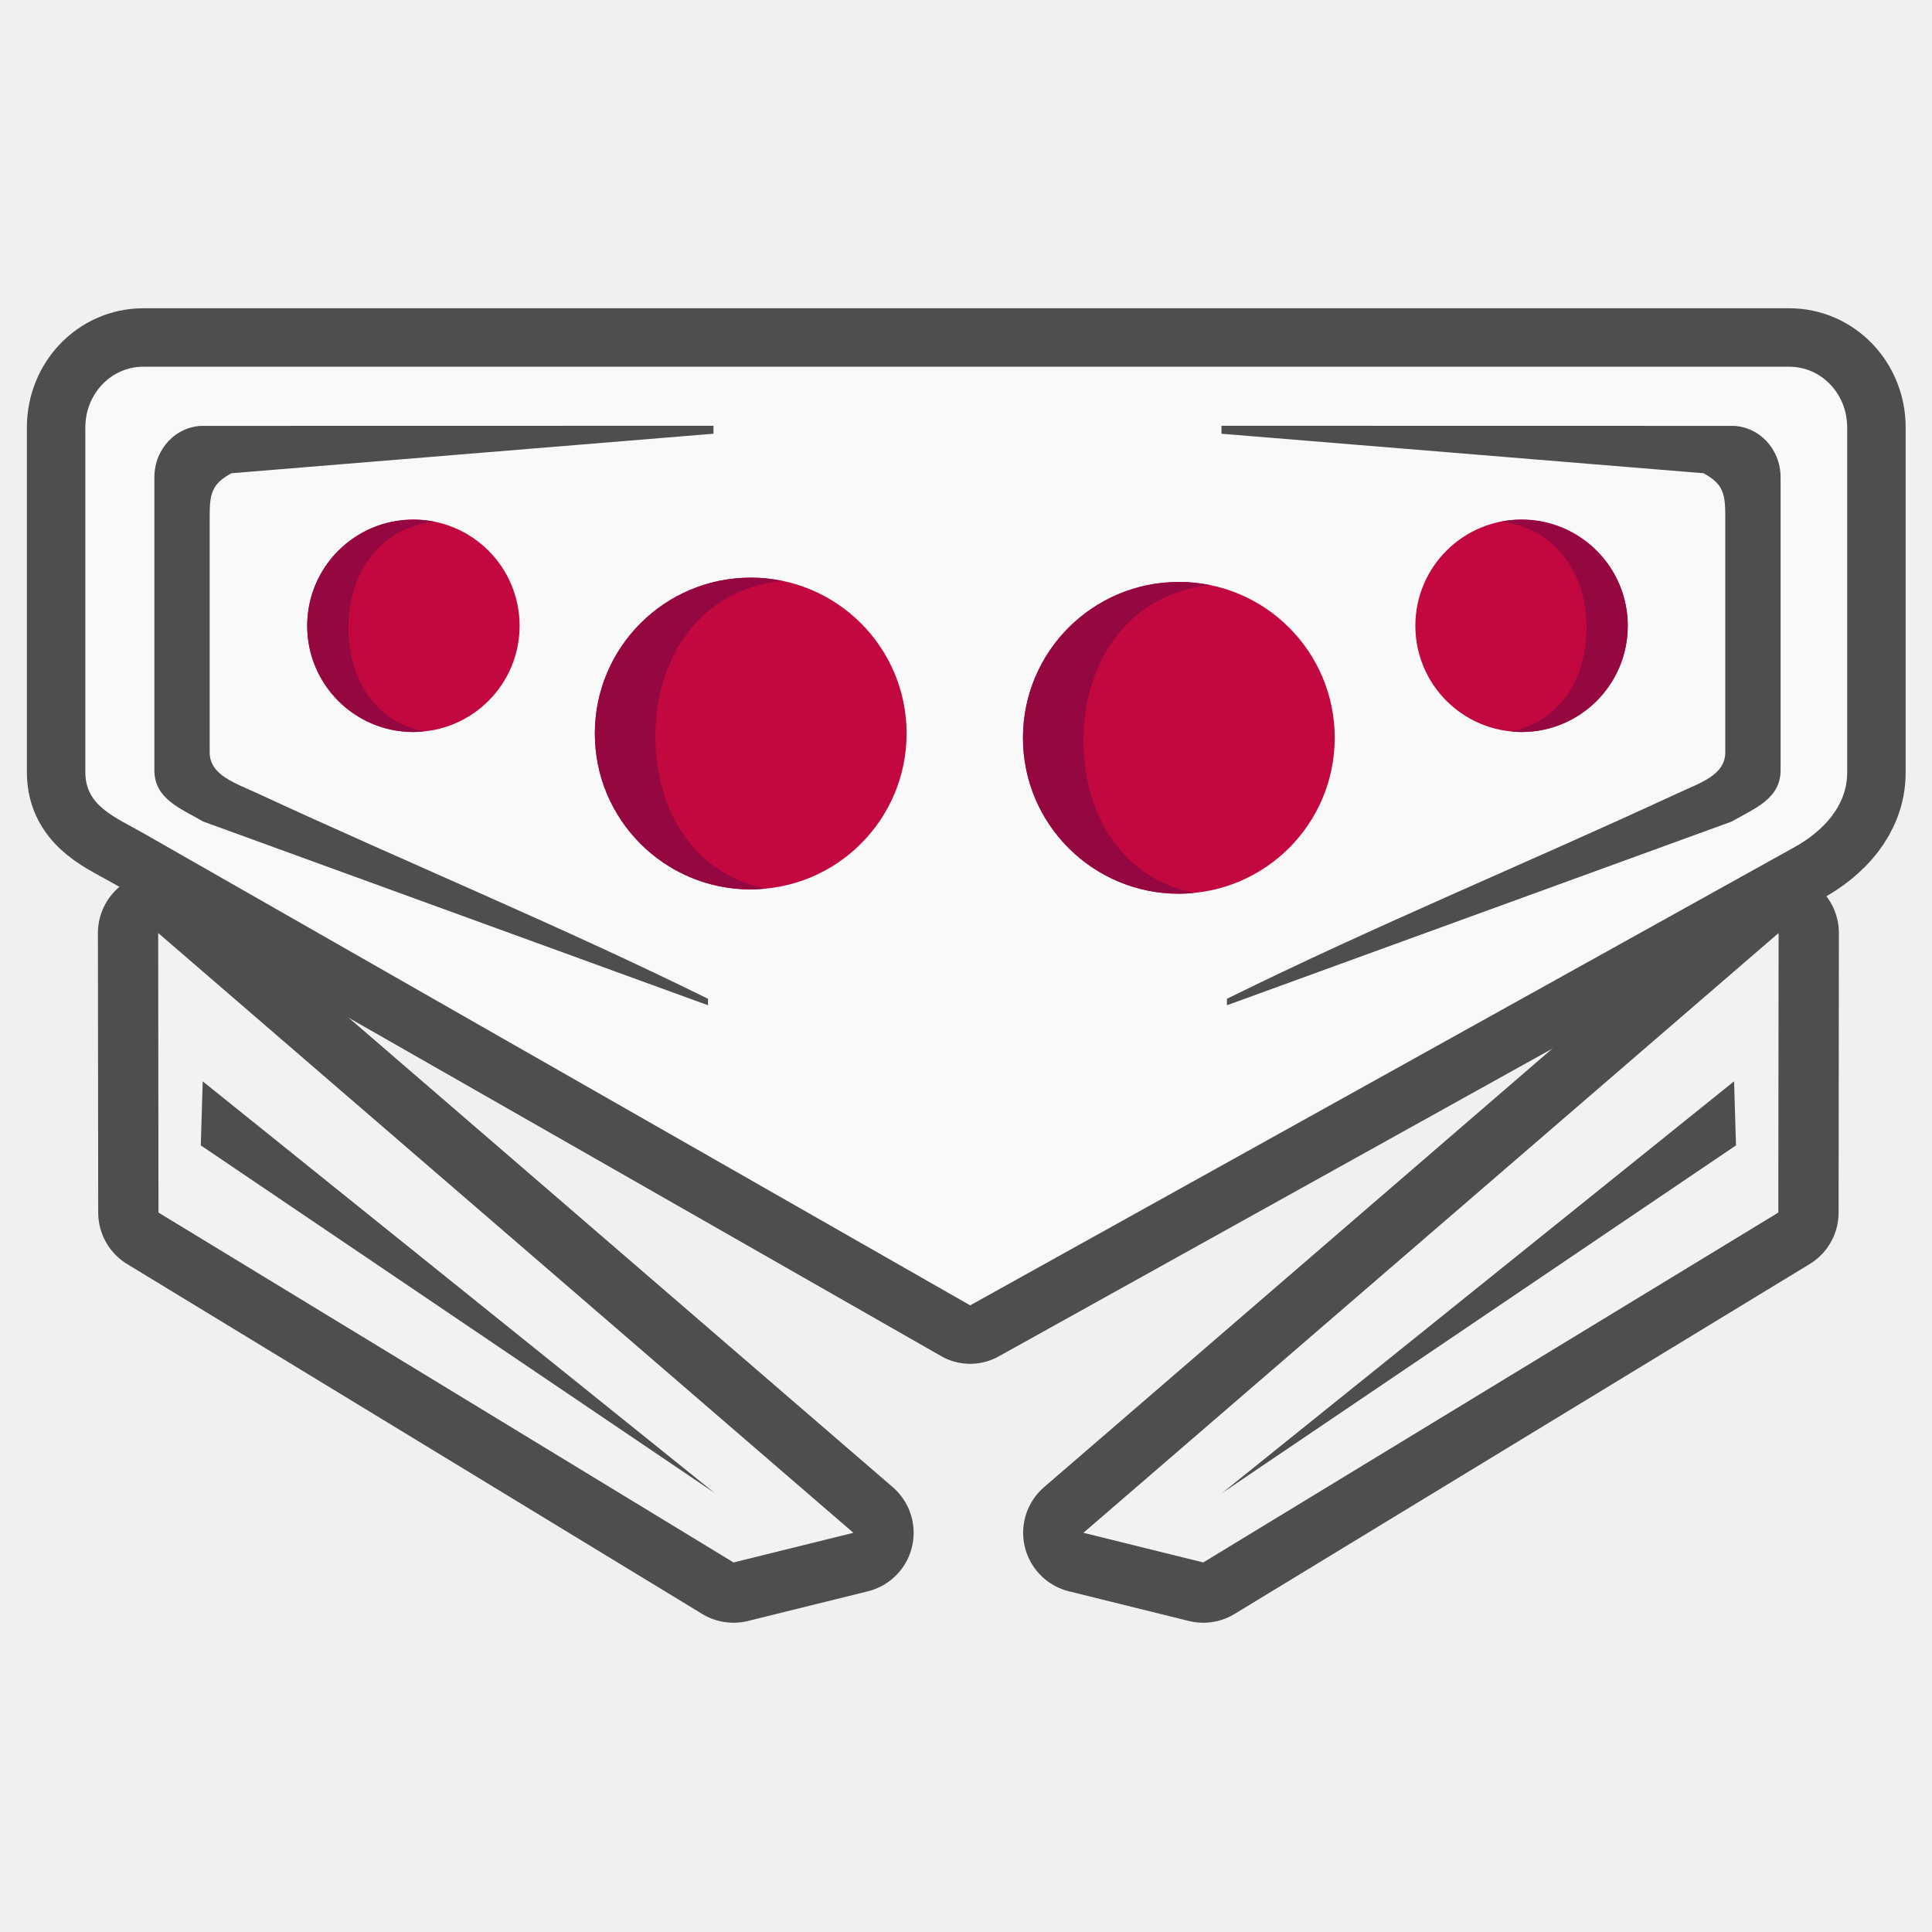
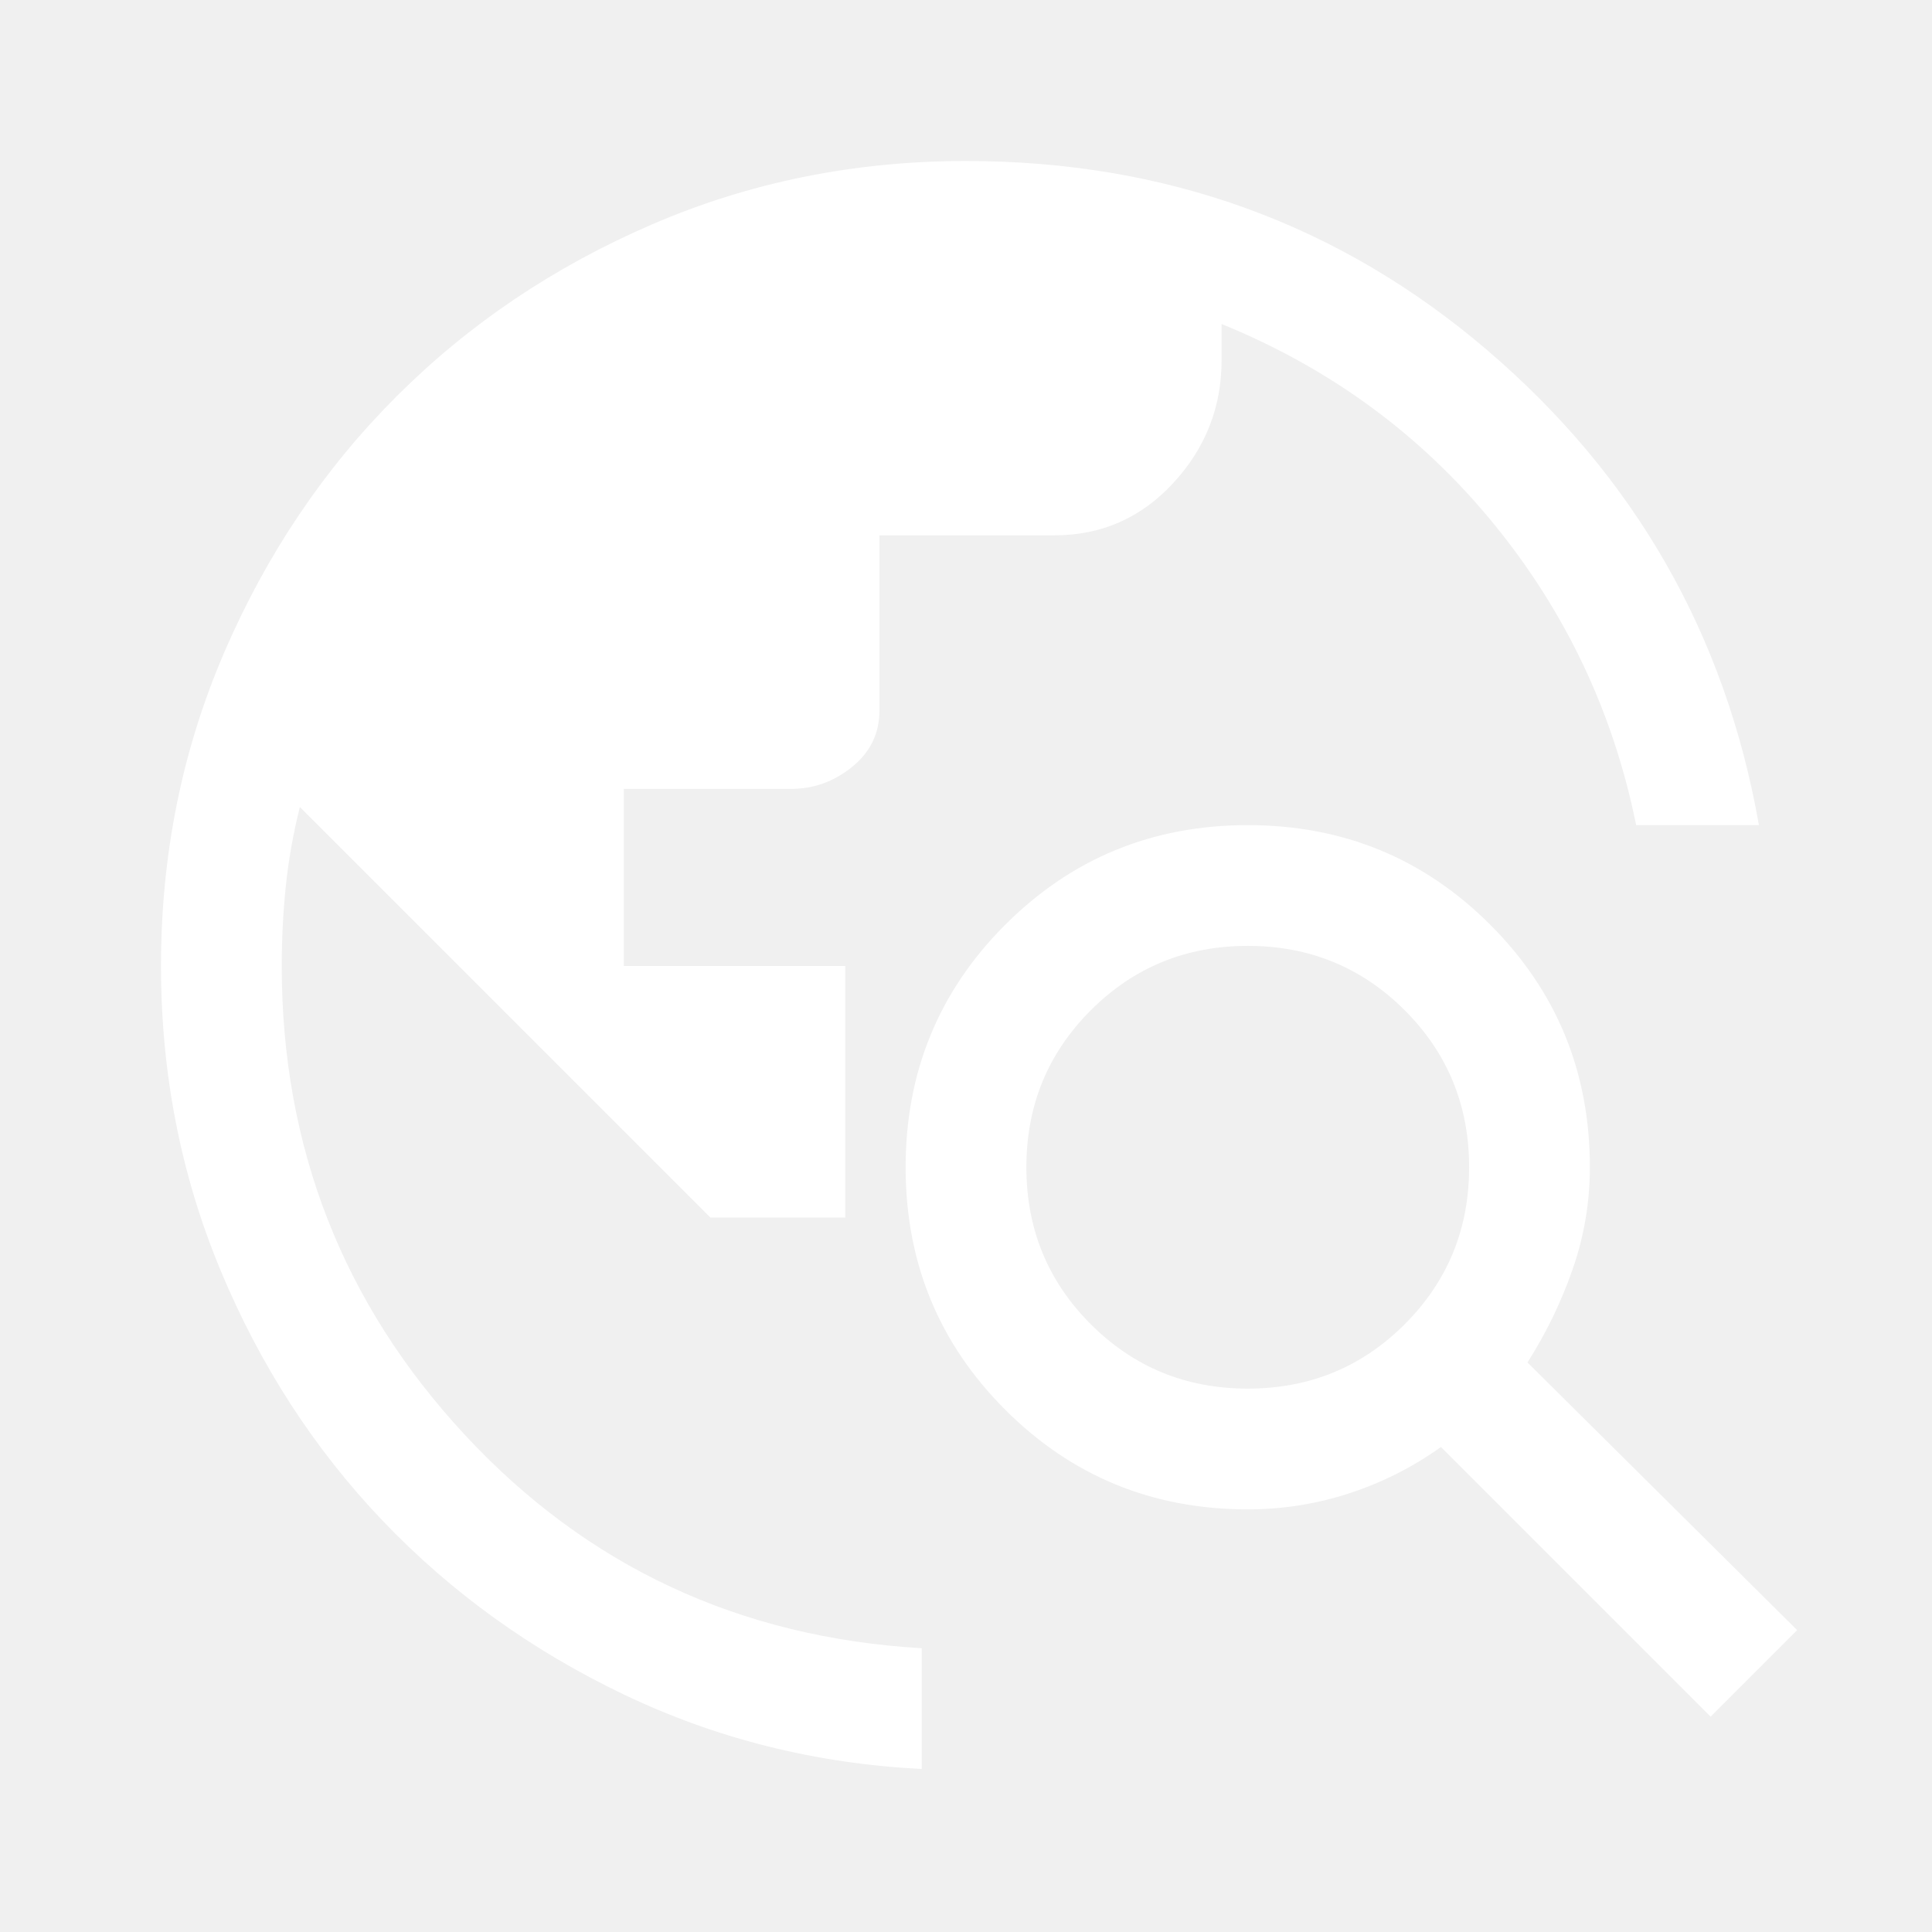
- <svg xmlns="http://www.w3.org/2000/svg" width="40mm" height="40mm" viewBox="0 0 40 40" version="1.1" id="svg2883">
-   <defs id="defs2880" />
-   <g id="layer1" transform="translate(-104.5644,-105.6666)">
-     <g id="g2725" transform="translate(-161.8625,-103.0275)">
-       <path id="rect10676-8" style="fill:#f9f9f9;stroke:#4e4e50;stroke-width:2.421;stroke-linejoin:round;paint-order:stroke fill markers" d="m 269.392,216.287 h 34.081 c 0.664,0 1.198,0.56 1.198,1.255 v 7.146 c 0,0.695 -0.504,1.218 -1.083,1.541 l -17.075,9.491 -17.121,-9.777 c -0.58,-0.331 -1.198,-0.56 -1.198,-1.255 v -7.146 c 0,-0.695 0.534,-1.255 1.198,-1.255 z" />
-       <path id="rect10676-6-3" style="fill:#4e4e50;fill-opacity:1;stroke:none;stroke-width:2.051;stroke-linejoin:round;paint-order:stroke fill markers" d="m 270.637,217.511 c -0.561,1.9e-4 -1.014,0.475 -1.014,1.065 v 6.063 c 0,0.59 0.523,0.784 1.014,1.065 l 10.449,3.803 v -0.134 c -3.061,-1.511 -6.205,-2.806 -9.31,-4.245 -0.488,-0.227 -1.008,-0.383 -1.008,-0.86 v -4.896 c 0,-0.476 0.056,-0.665 0.451,-0.88 l 9.98,-0.818 -4.5e-4,-0.165 z" />
-       <path style="fill:#f2f2f2;stroke:#4e4e50;stroke-width:2.496;stroke-linejoin:round;paint-order:stroke fill markers" d="m 288.858,240.429 14.393,-12.418 -0.006,5.788 -11.906,7.244 z" id="path104028-4" />
-       <path style="fill:#4e4e50;fill-opacity:1;stroke:none;stroke-width:1.794;stroke-linejoin:round;paint-order:stroke fill markers" d="m 291.727,239.607 10.602,-8.525 0.04,1.326 z" id="path104028-1-9" />
-       <path style="fill:#f2f2f2;stroke:#4e4e50;stroke-width:2.496;stroke-linejoin:round;paint-order:stroke fill markers" d="m 284.095,240.429 -14.393,-12.418 0.006,5.788 11.906,7.244 z" id="path104028-7-5" />
-       <path style="fill:#4e4e50;fill-opacity:1;stroke:none;stroke-width:1.794;stroke-linejoin:round;paint-order:stroke fill markers" d="m 281.226,239.607 -10.602,-8.525 -0.04,1.326 z" id="path104028-1-8-8" />
-       <g id="g121789-3" transform="translate(137.508,-14.18903)">
-         <circle style="fill:#c3083f;fill-opacity:1;stroke:none;stroke-width:2.443;stroke-linecap:square;stroke-linejoin:round;stroke-miterlimit:4;stroke-dasharray:none;stroke-opacity:1;paint-order:stroke fill markers" id="path115096-7-2" cx="153.326" cy="238.158" r="3.227" />
-         <path id="path115096-9" style="fill:#950741;fill-opacity:1;stroke:none;stroke-width:2.443;stroke-linecap:square;stroke-linejoin:round;stroke-miterlimit:4;stroke-dasharray:none;stroke-opacity:1;paint-order:stroke fill markers" d="m 153.325,234.933 c -1.783,5e-5 -3.227,1.445 -3.227,3.228 5e-5,1.782 1.445,3.227 3.227,3.227 0.105,-7.2e-4 0.21,-0.007 0.315,-0.018 -1.501,-0.307 -2.288,-1.628 -2.288,-3.16 8.9e-4,-1.662 0.971,-3.051 2.625,-3.211 -0.215,-0.044 -0.433,-0.067 -0.652,-0.067 z" />
-       </g>
-       <g id="g121789-6-3-6" transform="matrix(0.6812954,0,0,0.6812954,170.526,59.39397)">
-         <circle style="fill:#c3083f;fill-opacity:1;stroke:none;stroke-width:2.443;stroke-linecap:square;stroke-linejoin:round;stroke-miterlimit:4;stroke-dasharray:none;stroke-opacity:1;paint-order:stroke fill markers" id="path115096-7-0-8-6" cx="153.326" cy="238.158" r="3.227" />
-         <path id="path115096-1-8-11" style="fill:#950741;fill-opacity:1;stroke:none;stroke-width:2.443;stroke-linecap:square;stroke-linejoin:round;stroke-miterlimit:4;stroke-dasharray:none;stroke-opacity:1;paint-order:stroke fill markers" d="m 153.325,234.933 c -1.783,5e-5 -3.227,1.445 -3.227,3.228 5e-5,1.782 1.445,3.227 3.227,3.227 0.105,-7.2e-4 0.21,-0.007 0.315,-0.018 -1.501,-0.307 -2.288,-1.628 -2.288,-3.16 8.9e-4,-1.662 0.971,-3.051 2.625,-3.211 -0.215,-0.044 -0.433,-0.067 -0.652,-0.067 z" />
-       </g>
-       <path id="rect10676-6-7-3" style="fill:#4e4e50;fill-opacity:1;stroke:none;stroke-width:2.051;stroke-linejoin:round;paint-order:stroke fill markers" d="m 302.278,217.511 c 0.561,1.9e-4 1.014,0.475 1.014,1.065 v 6.063 c 0,0.59 -0.523,0.784 -1.014,1.065 l -10.449,3.803 v -0.134 c 3.061,-1.511 6.205,-2.806 9.31,-4.245 0.488,-0.227 1.008,-0.383 1.008,-0.86 v -4.896 c 0,-0.476 -0.056,-0.665 -0.451,-0.88 l -9.98,-0.818 4.5e-4,-0.165 z" />
-       <g id="g121789-6-3-4-6" transform="matrix(-0.6812954,0,0,0.6812954,402.3892,59.39396)">
-         <circle style="fill:#c3083f;fill-opacity:1;stroke:none;stroke-width:2.443;stroke-linecap:square;stroke-linejoin:round;stroke-miterlimit:4;stroke-dasharray:none;stroke-opacity:1;paint-order:stroke fill markers" id="path115096-7-0-8-7-7" cx="153.326" cy="238.158" r="3.227" />
-         <path id="path115096-1-8-1-3" style="fill:#950741;fill-opacity:1;stroke:none;stroke-width:2.443;stroke-linecap:square;stroke-linejoin:round;stroke-miterlimit:4;stroke-dasharray:none;stroke-opacity:1;paint-order:stroke fill markers" d="m 153.325,234.933 c -1.783,5e-5 -3.227,1.445 -3.227,3.228 5e-5,1.782 1.445,3.227 3.227,3.227 0.105,-7.2e-4 0.21,-0.007 0.315,-0.018 -1.501,-0.307 -2.288,-1.628 -2.288,-3.16 8.9e-4,-1.662 0.971,-3.051 2.625,-3.211 -0.215,-0.044 -0.433,-0.067 -0.652,-0.067 z" />
-       </g>
-       <g id="g121789-1-7" transform="translate(128.6442,-14.27814)">
-         <circle style="fill:#c3083f;fill-opacity:1;stroke:none;stroke-width:2.443;stroke-linecap:square;stroke-linejoin:round;stroke-miterlimit:4;stroke-dasharray:none;stroke-opacity:1;paint-order:stroke fill markers" id="path115096-7-7-7" cx="153.326" cy="238.158" r="3.227" />
-         <path id="path115096-5-1" style="fill:#950741;fill-opacity:1;stroke:none;stroke-width:2.443;stroke-linecap:square;stroke-linejoin:round;stroke-miterlimit:4;stroke-dasharray:none;stroke-opacity:1;paint-order:stroke fill markers" d="m 153.325,234.933 c -1.783,5e-5 -3.227,1.445 -3.227,3.228 5e-5,1.782 1.445,3.227 3.227,3.227 0.105,-7.2e-4 0.21,-0.007 0.315,-0.018 -1.501,-0.307 -2.288,-1.628 -2.288,-3.16 8.9e-4,-1.662 0.971,-3.051 2.625,-3.211 -0.215,-0.044 -0.433,-0.067 -0.652,-0.067 z" />
-       </g>
-     </g>
-   </g>
+ <svg xmlns="http://www.w3.org/2000/svg" height="48" width="48" fill="#ffffff">
+   <path d="M22.9 43.95q-3.95-.2-7.4-1.85-3.45-1.65-6-4.325Q6.95 35.1 5.475 31.55 4 28 4 24q0-4.15 1.575-7.8Q7.15 12.55 9.85 9.85q2.7-2.7 6.35-4.275Q19.85 4 24 4q7.45 0 12.95 4.7 5.5 4.7 6.75 11.8h-3.05q-.85-4.2-3.55-7.5-2.7-3.3-6.75-4.95v.9q0 1.75-1.2 3.05-1.2 1.3-2.95 1.3h-4.35v4.35q0 .85-.675 1.4-.675.55-1.525.55H15.5V24H21v6.25h-3.35l-10.2-10.2q-.25 1-.35 1.975Q7 23 7 24q0 6.75 4.55 11.65t11.35 5.3Zm19.6-1.3-6.7-6.7q-1.05.75-2.275 1.15-1.225.4-2.525.4-3.55 0-6.025-2.475Q22.5 32.55 22.5 29q0-3.55 2.475-6.025Q27.45 20.5 31 20.5q3.55 0 6.025 2.475Q39.5 25.45 39.5 29q0 1.3-.425 2.525-.425 1.225-1.125 2.325l6.7 6.65ZM31 34.5q2.3 0 3.9-1.6t1.6-3.9q0-2.3-1.6-3.9T31 23.5q-2.3 0-3.9 1.6T25.5 29q0 2.3 1.6 3.9t3.9 1.6Z" />
</svg>
